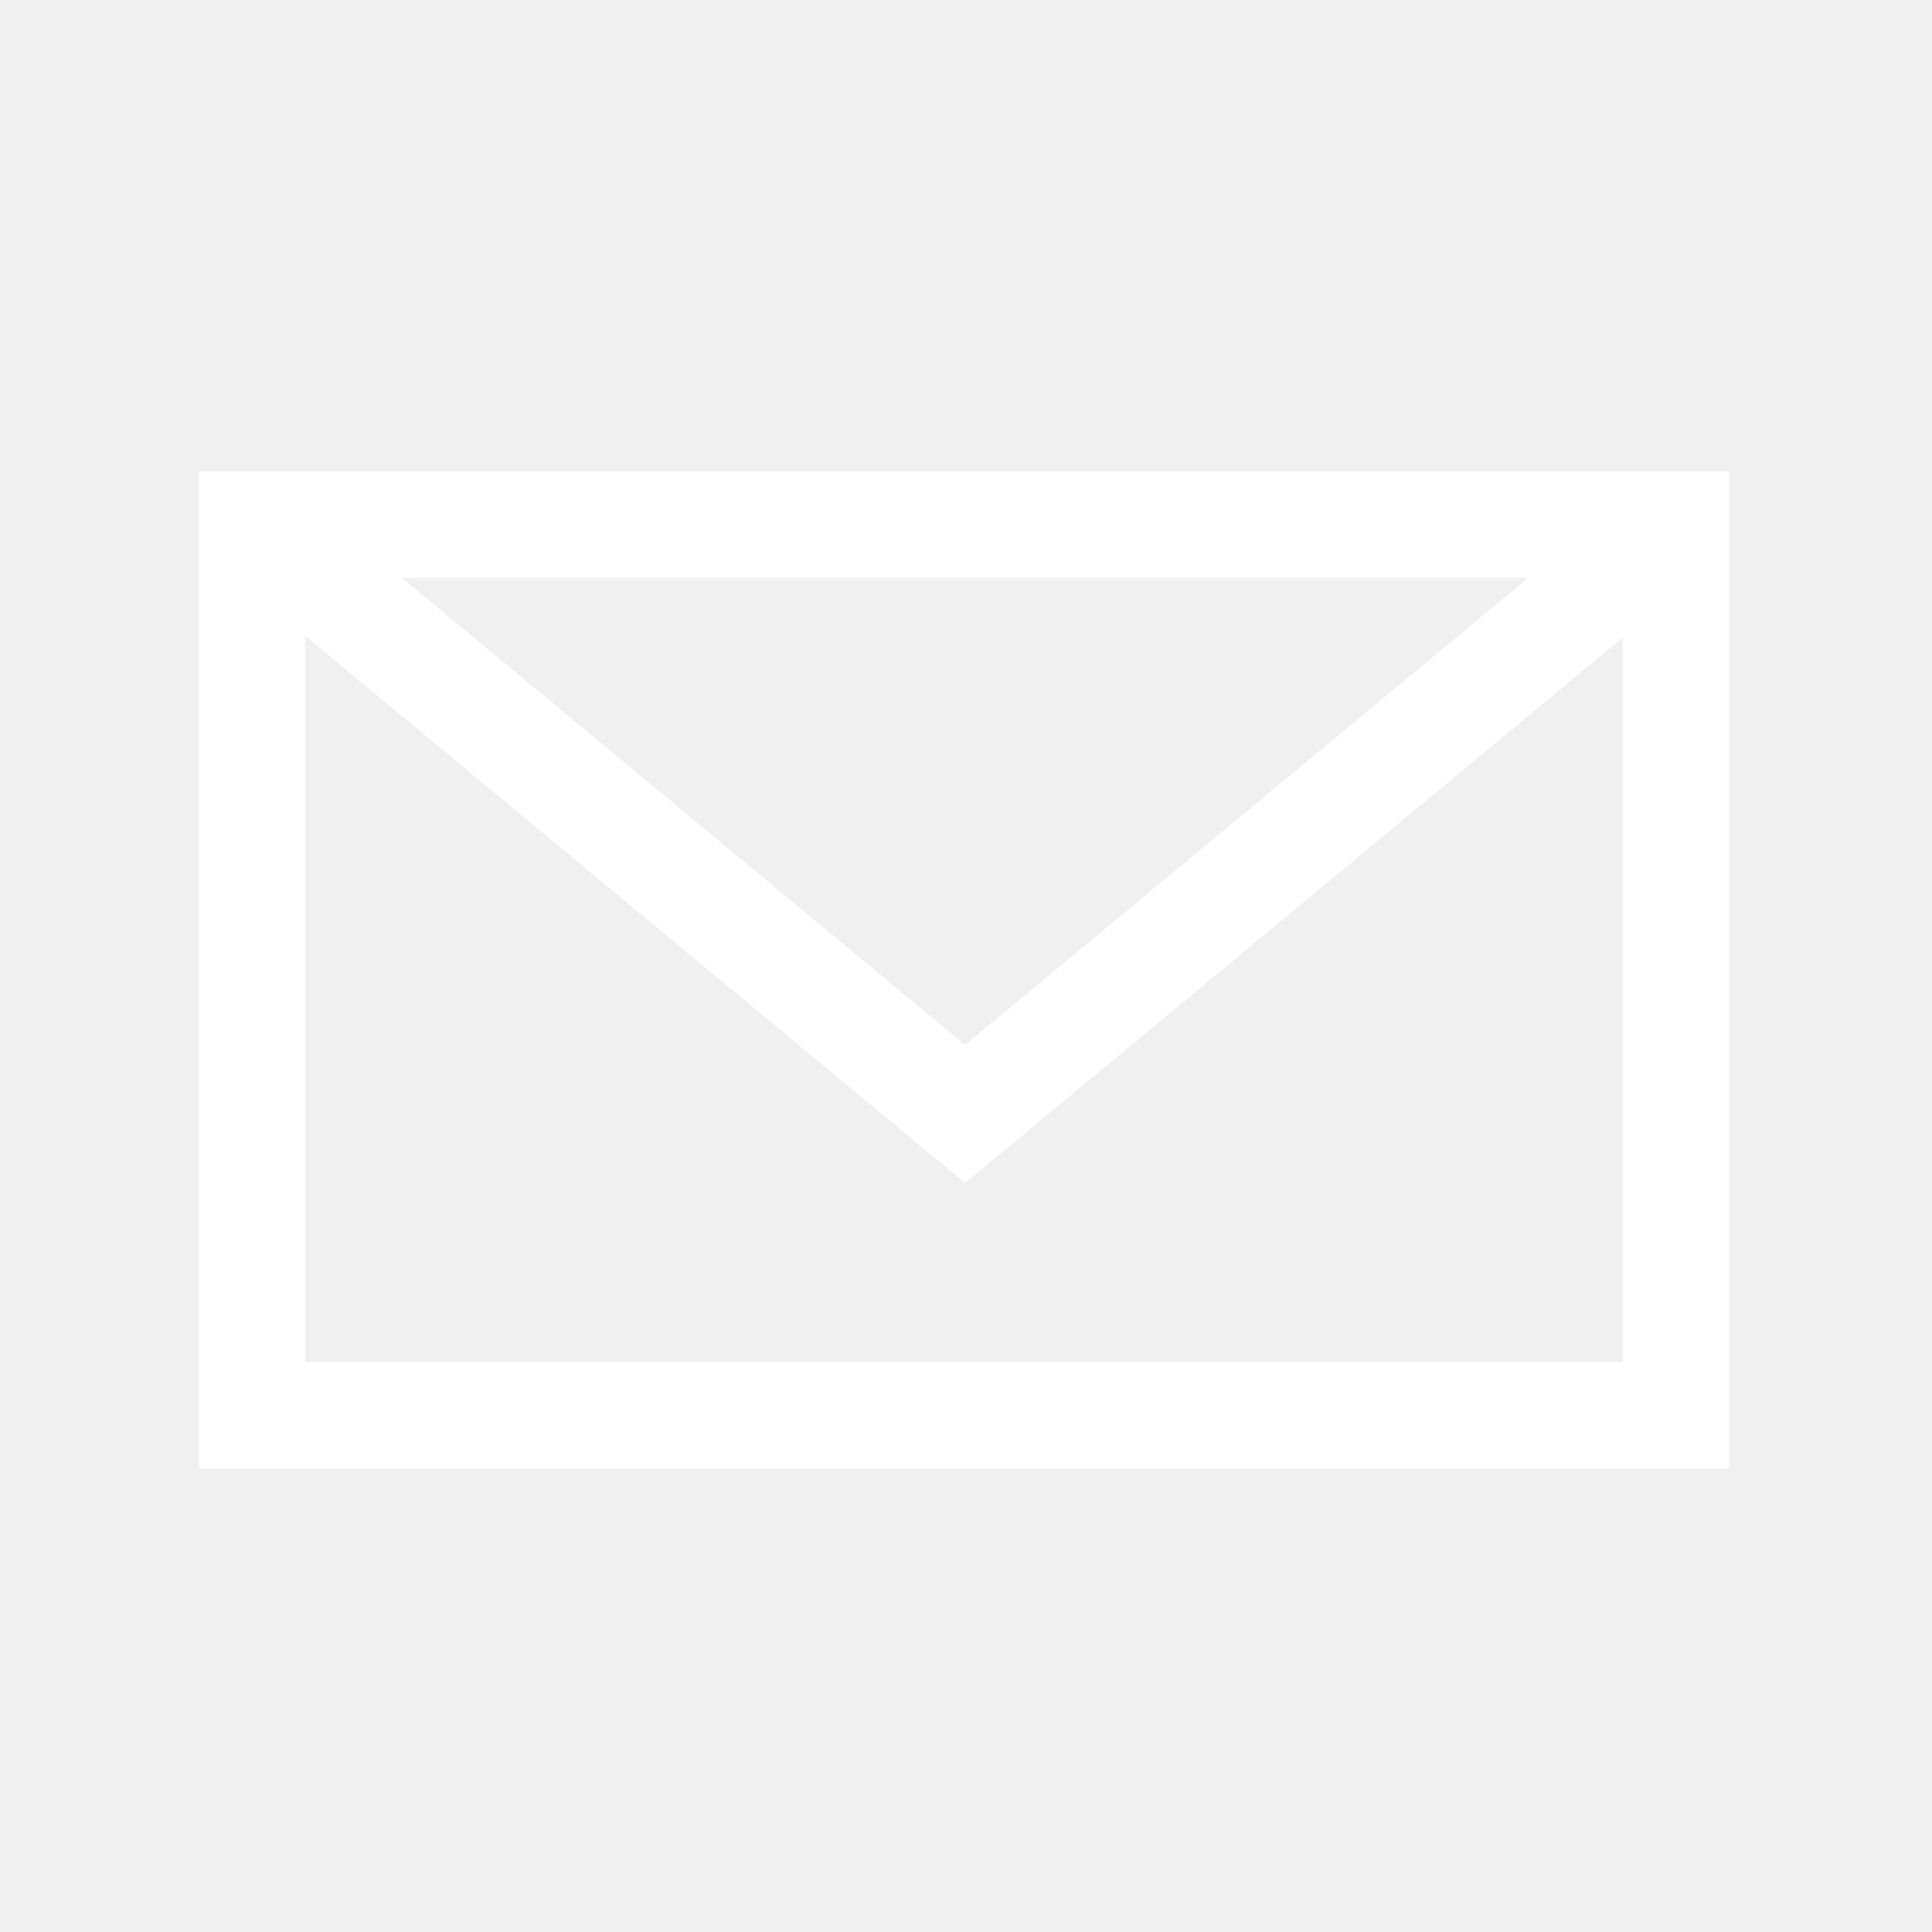
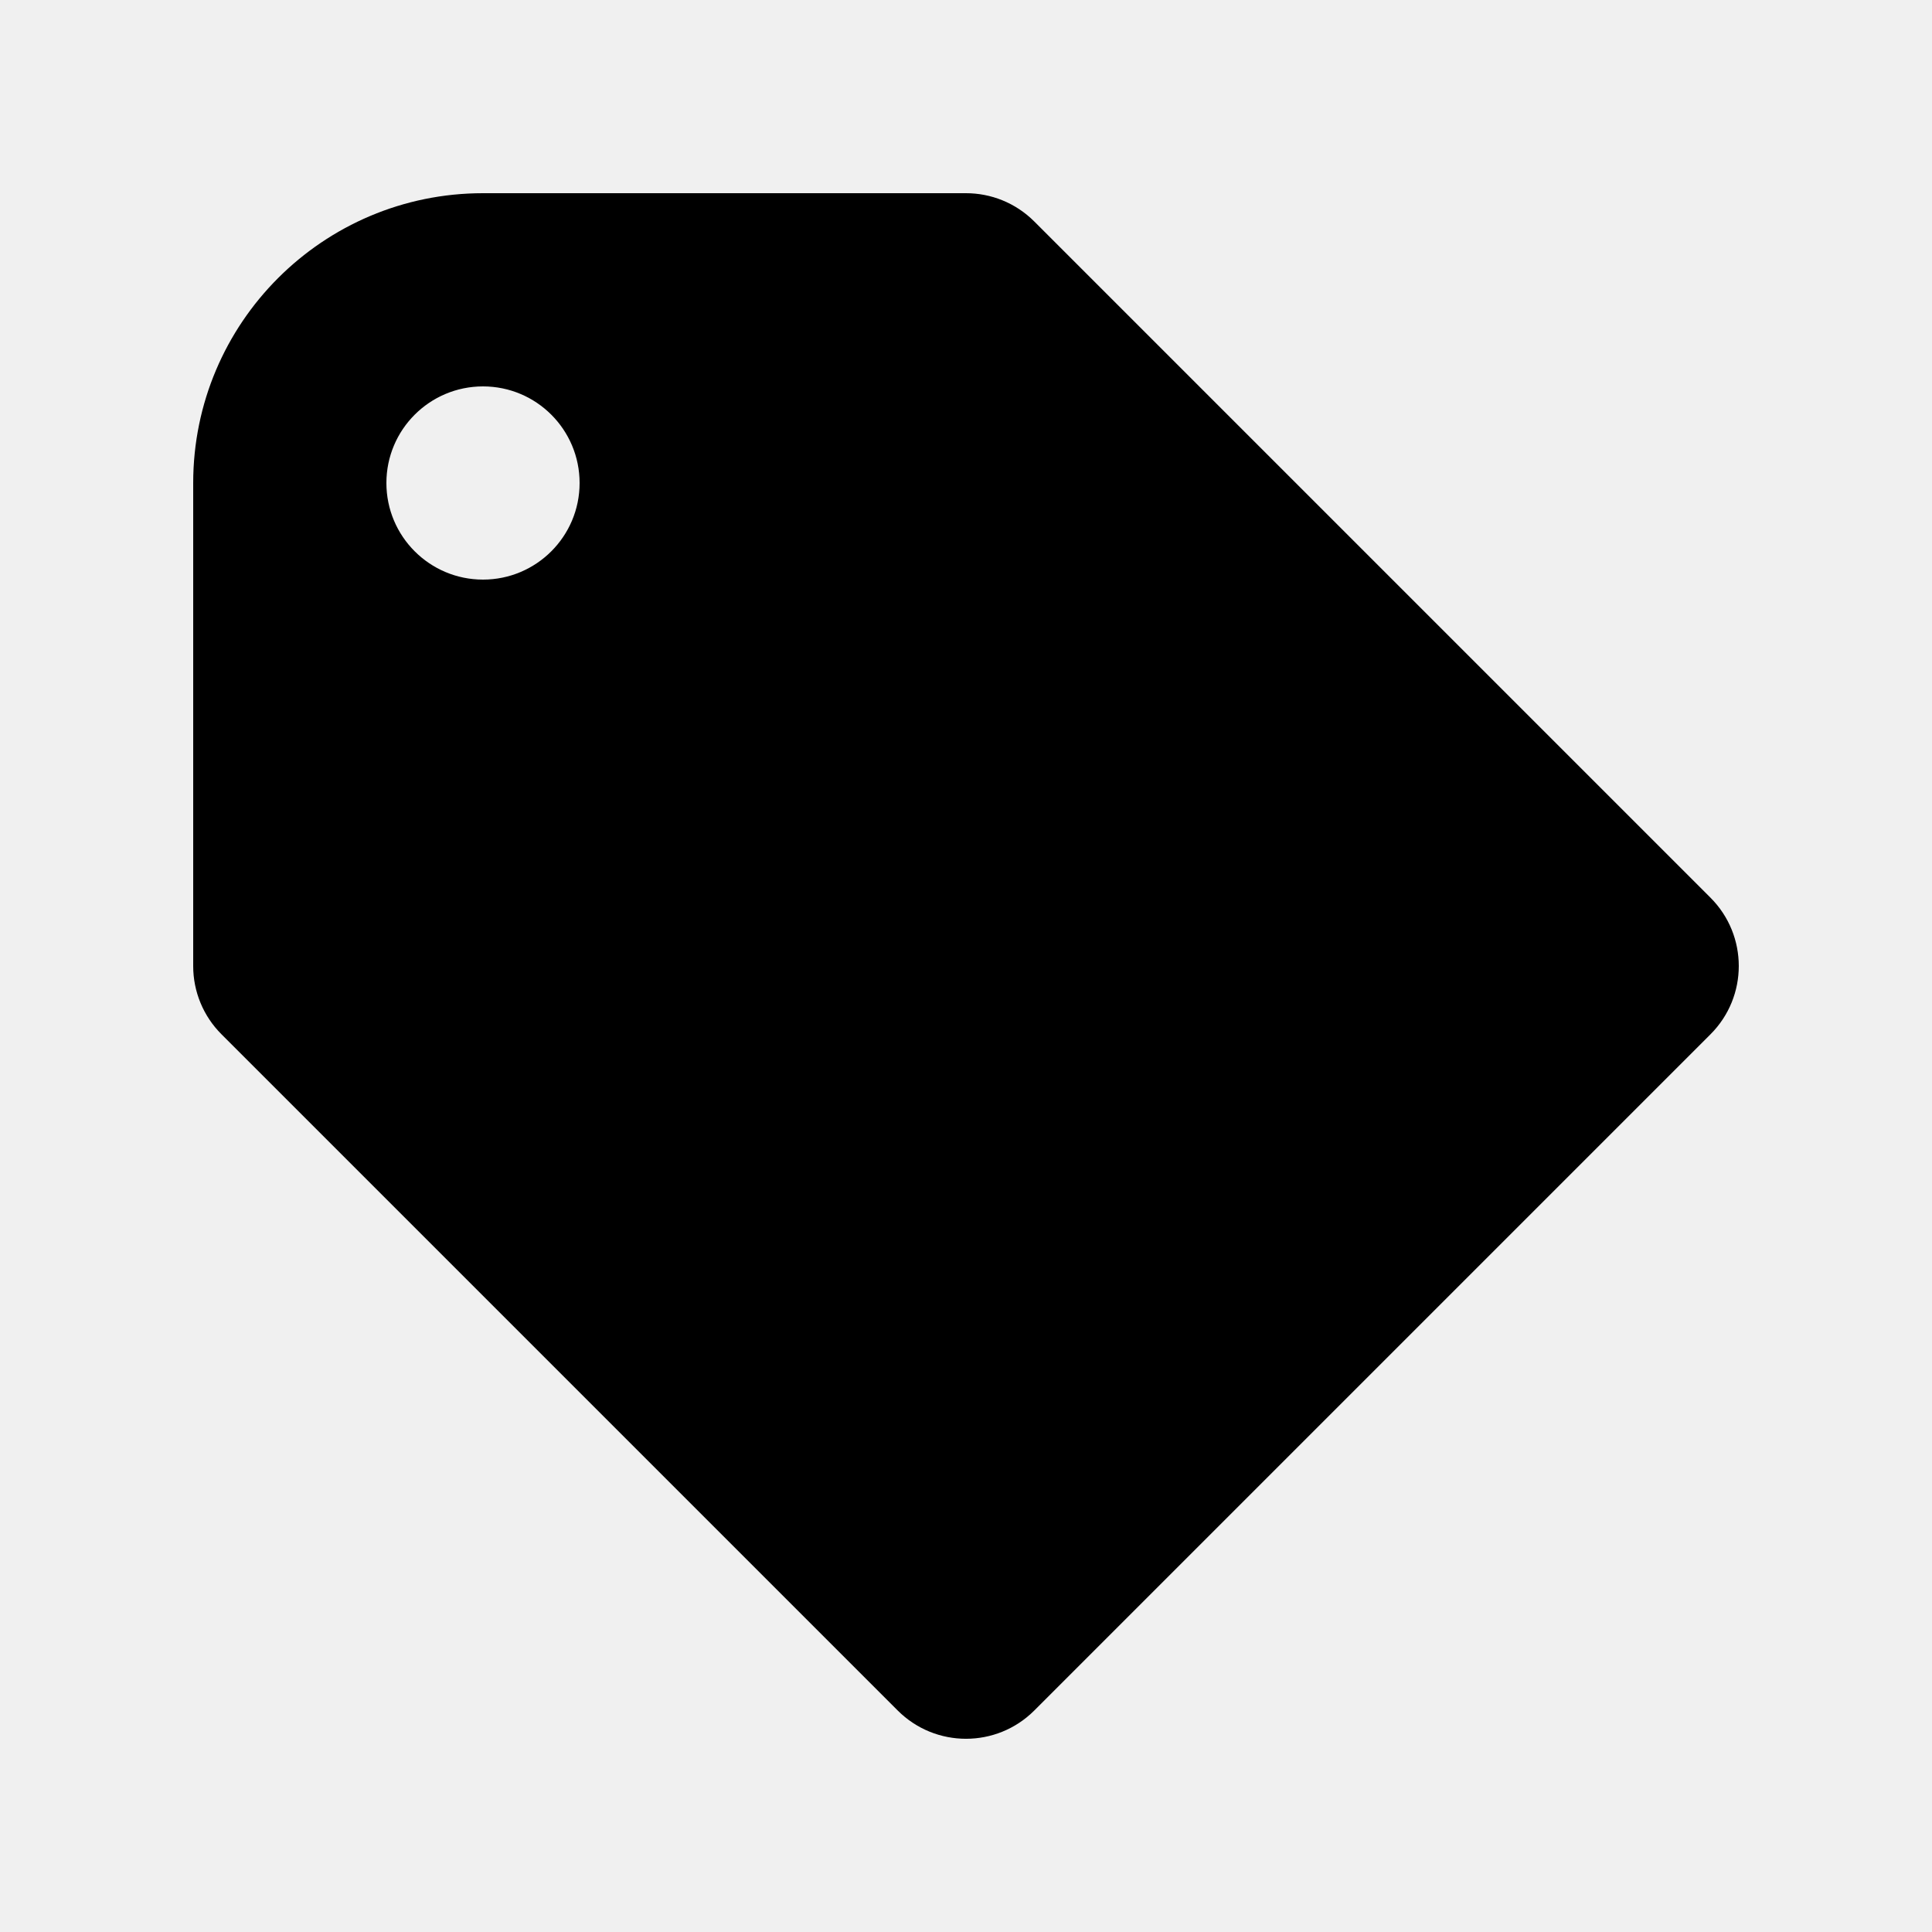
- <svg xmlns="http://www.w3.org/2000/svg" version="1.1" x="0px" y="0px" width="1000px" height="1000px" viewBox="0 0 1000 1000" enable-background="new 0 0 1000 1000" xml:space="preserve">
-   <g id="Ebene_1">
-     <rect x="130.5" y="271.5" fill="none" stroke="#FFFFFF" stroke-width="55" stroke-miterlimit="10" width="737" height="461" />
-     <polyline fill="none" stroke="#FFFFFF" stroke-width="55" stroke-miterlimit="10" points="868,271 499.5,576.587 131,271  " />
-   </g>
+ <svg xmlns="http://www.w3.org/2000/svg" class="w-6 h-6" fill="currentColor" viewBox="0 0 20 20">
+   <path fill-rule="evenodd" d="M17.707 9.293a1 1 0 010 1.414l-7 7a1 1 0 01-1.414 0l-7-7A.997.997 0 012 10V5a3 3 0 013-3h5c.256 0 .512.098.707.293l7 7zM5 6a1 1 0 100-2 1 1 0 000 2z" clip-rule="evenodd" />
</svg>
